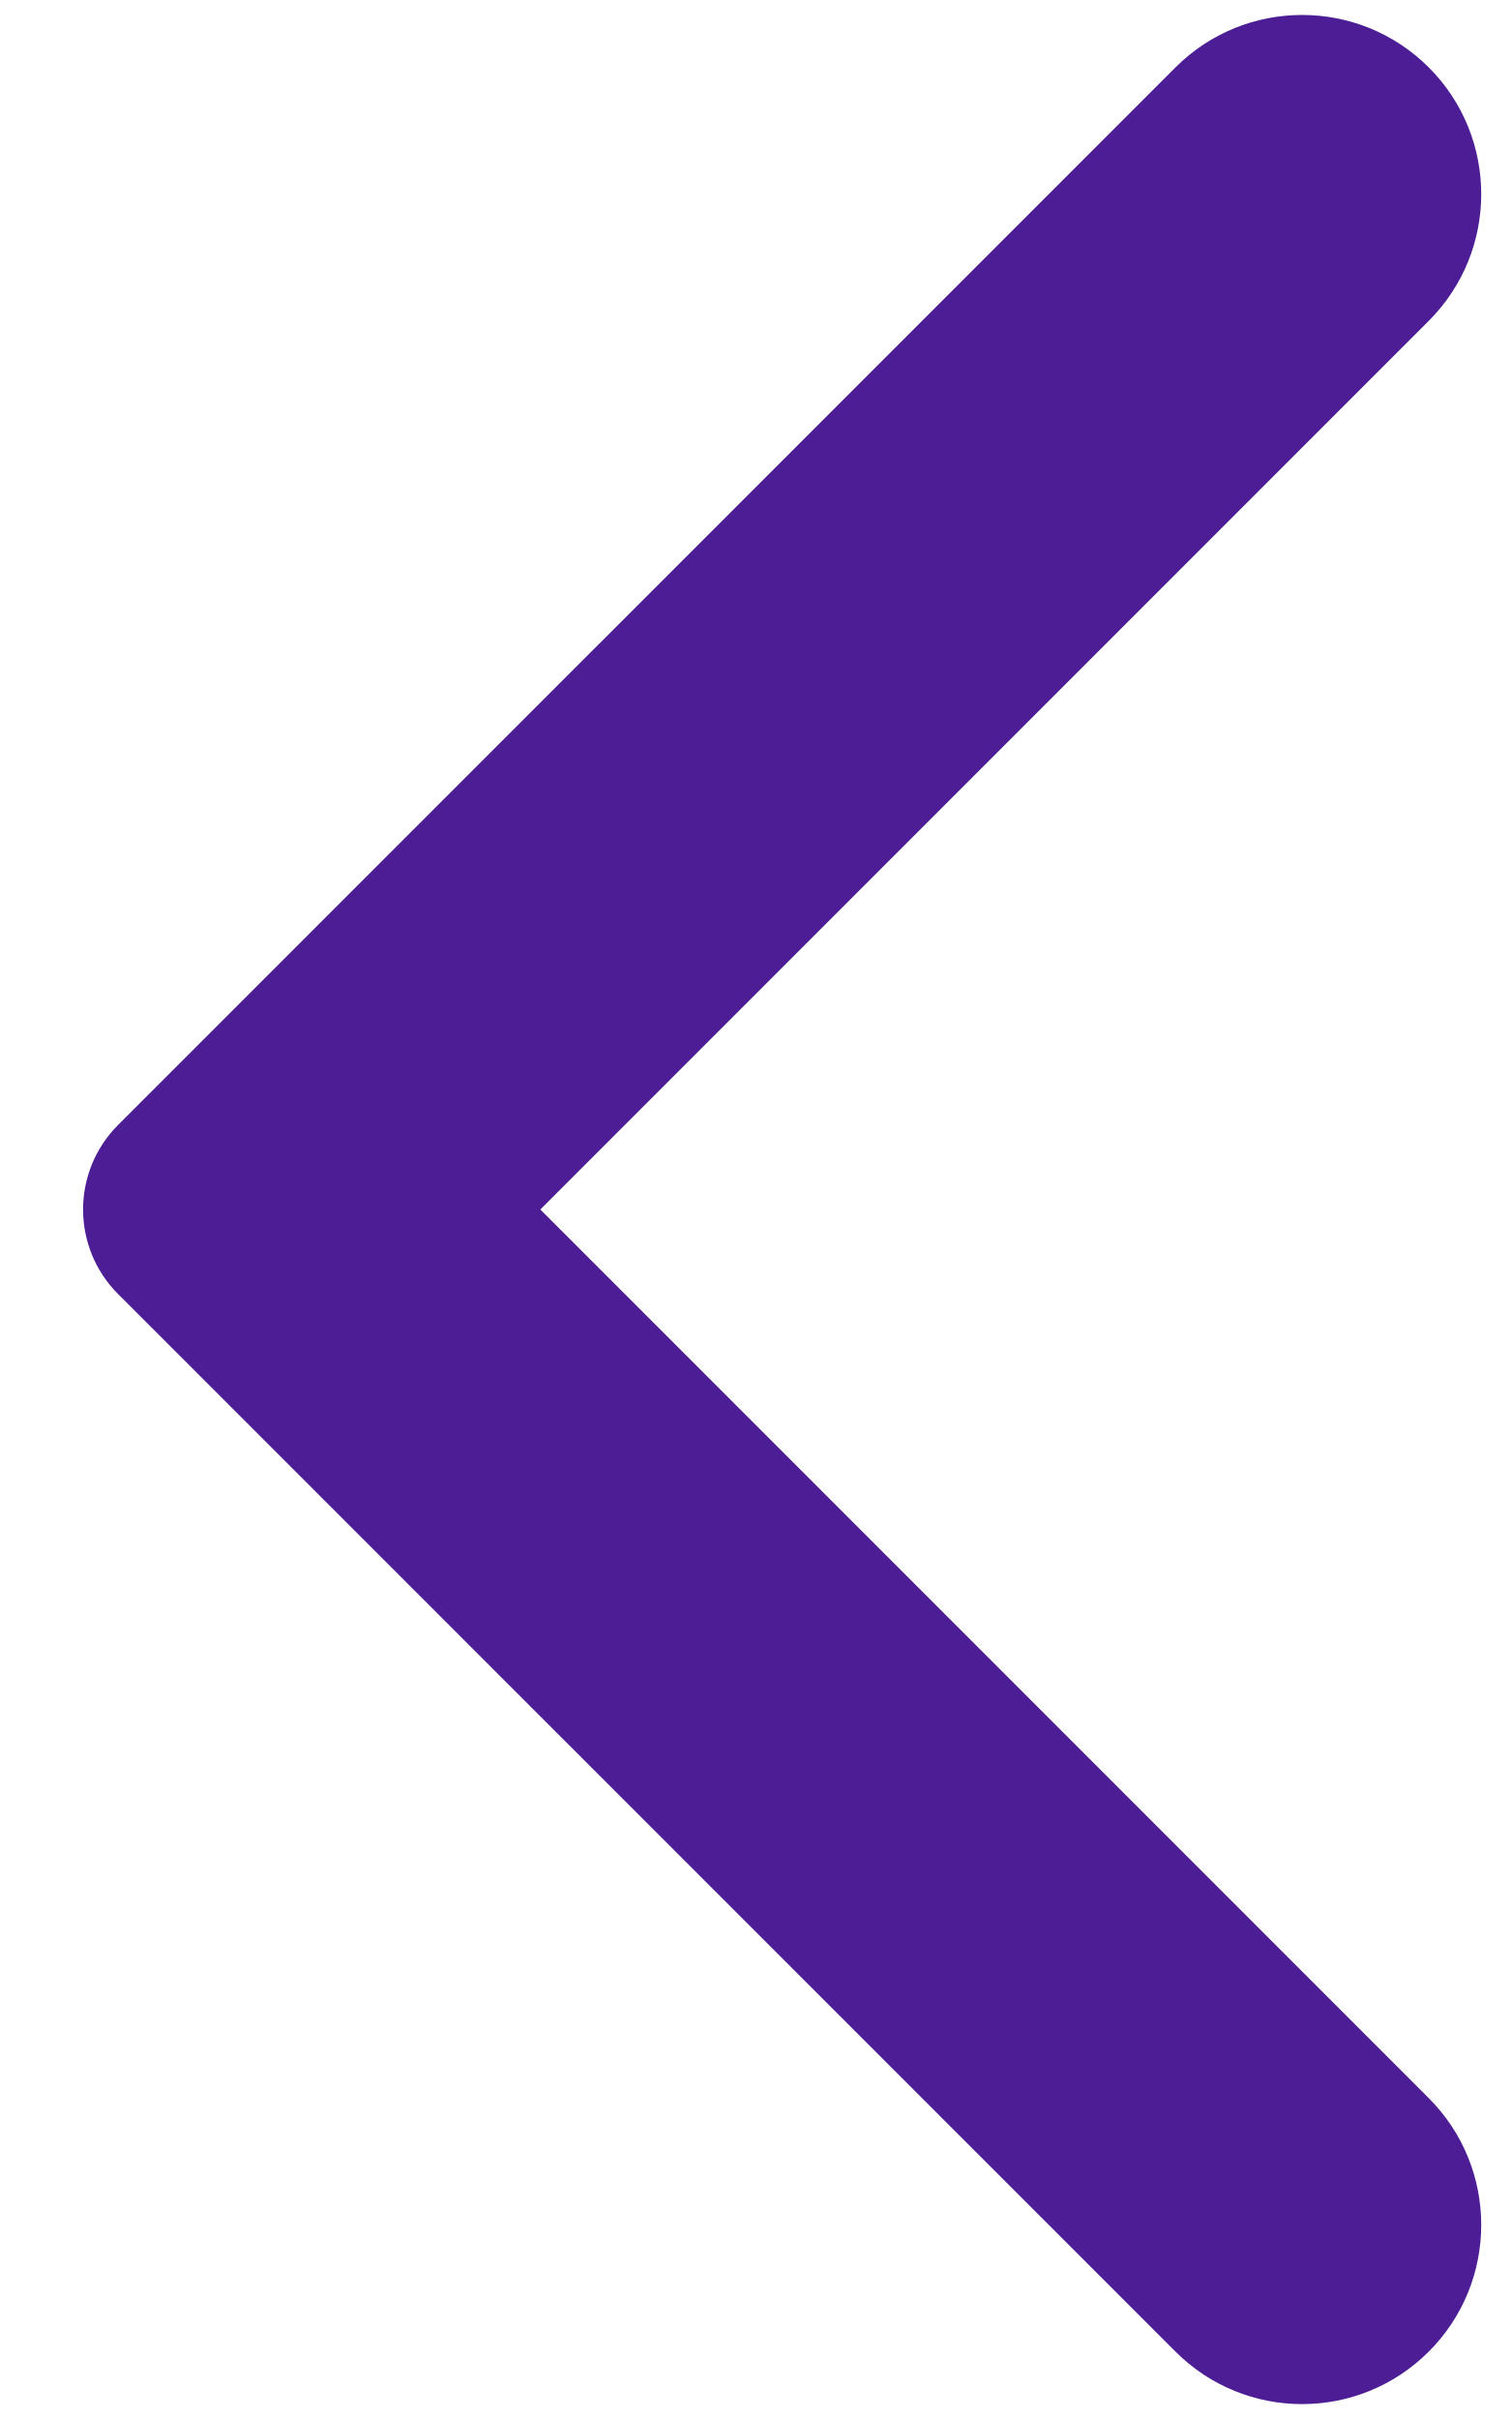
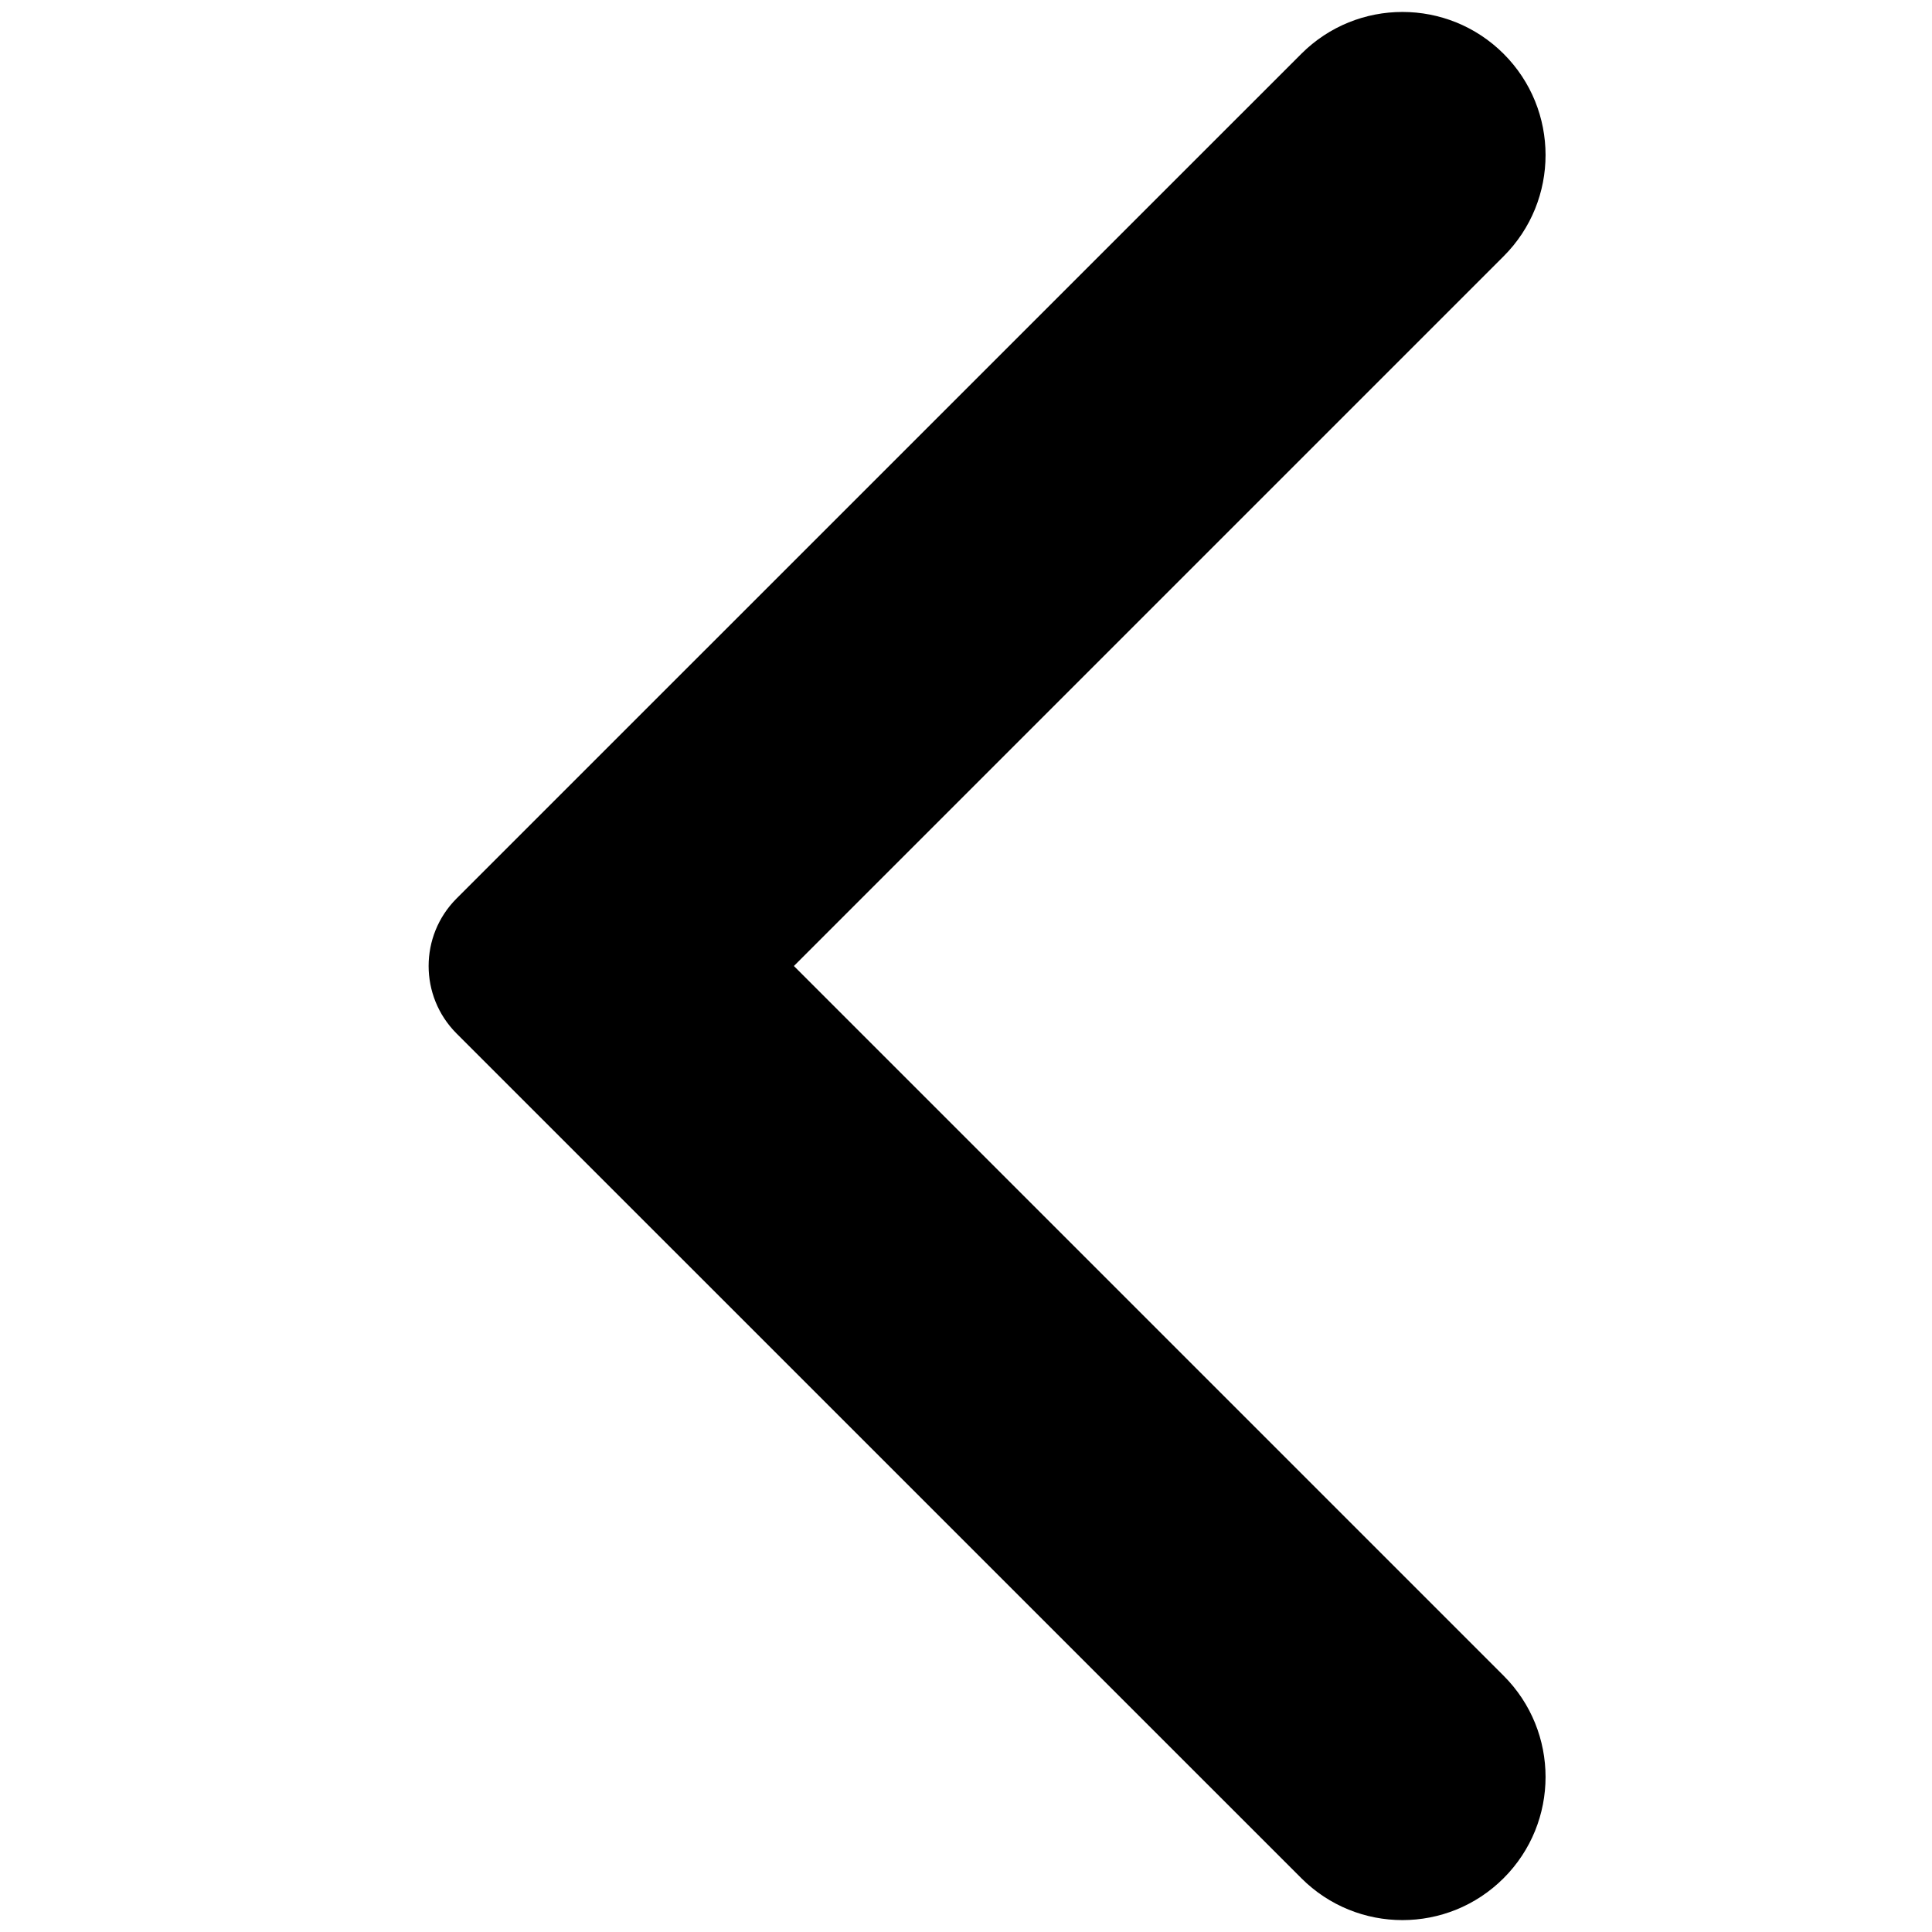
- <svg xmlns="http://www.w3.org/2000/svg" width="15" height="24" viewBox="0 0 15 24" fill="none">
-   <path fill-rule="evenodd" clip-rule="evenodd" d="M14.179 0.669C14.873 1.363 14.873 2.489 14.179 3.183L5.362 12L14.179 20.817C14.873 21.511 14.873 22.637 14.179 23.331C13.484 24.026 12.359 24.026 11.665 23.331L1.171 12.838C0.709 12.375 0.709 11.625 1.171 11.162L11.665 0.669C12.359 -0.025 13.484 -0.025 14.179 0.669Z" fill="#4C1D95" />
+ <svg xmlns="http://www.w3.org/2000/svg" width="512pt" height="512pt" viewBox="0 0 15 24" fill="none">
+   <path fill-rule="evenodd" clip-rule="evenodd" d="M14.179 0.669C14.873 1.363 14.873 2.489 14.179 3.183L5.362 12L14.179 20.817C14.873 21.511 14.873 22.637 14.179 23.331C13.484 24.026 12.359 24.026 11.665 23.331L1.171 12.838C0.709 12.375 0.709 11.625 1.171 11.162L11.665 0.669C12.359 -0.025 13.484 -0.025 14.179 0.669Z" fill="currentColor" />
</svg>
